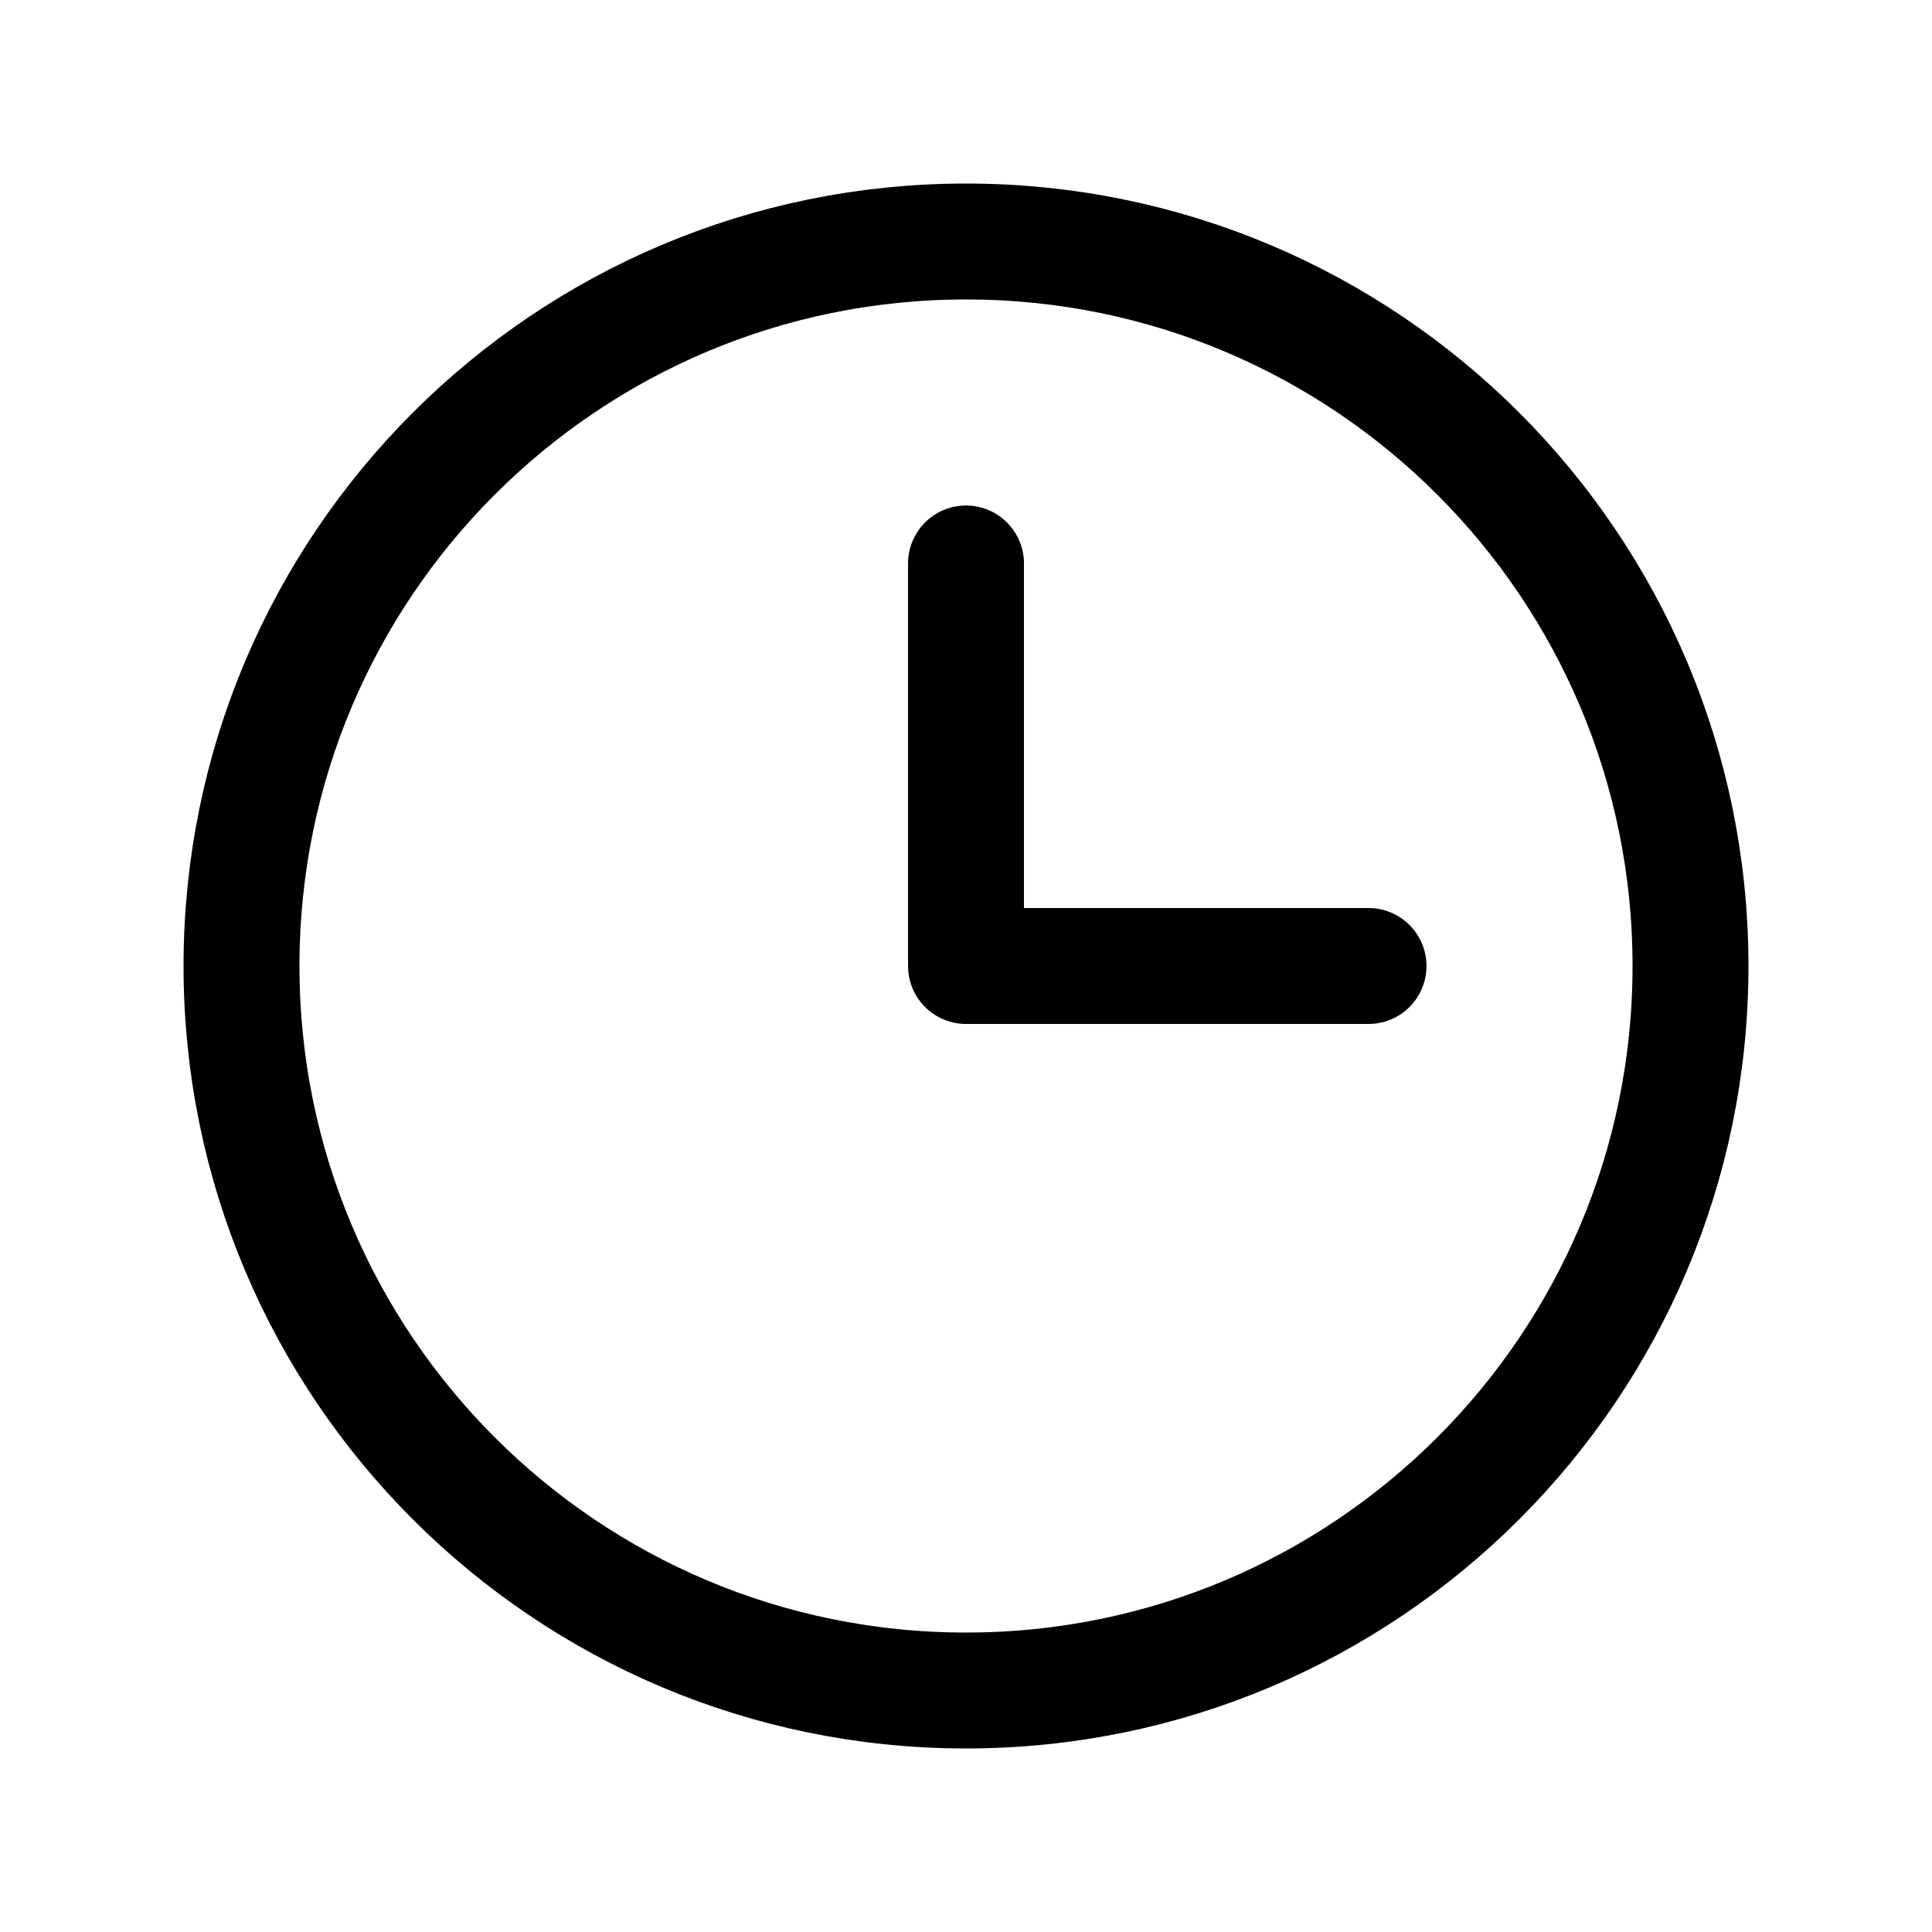
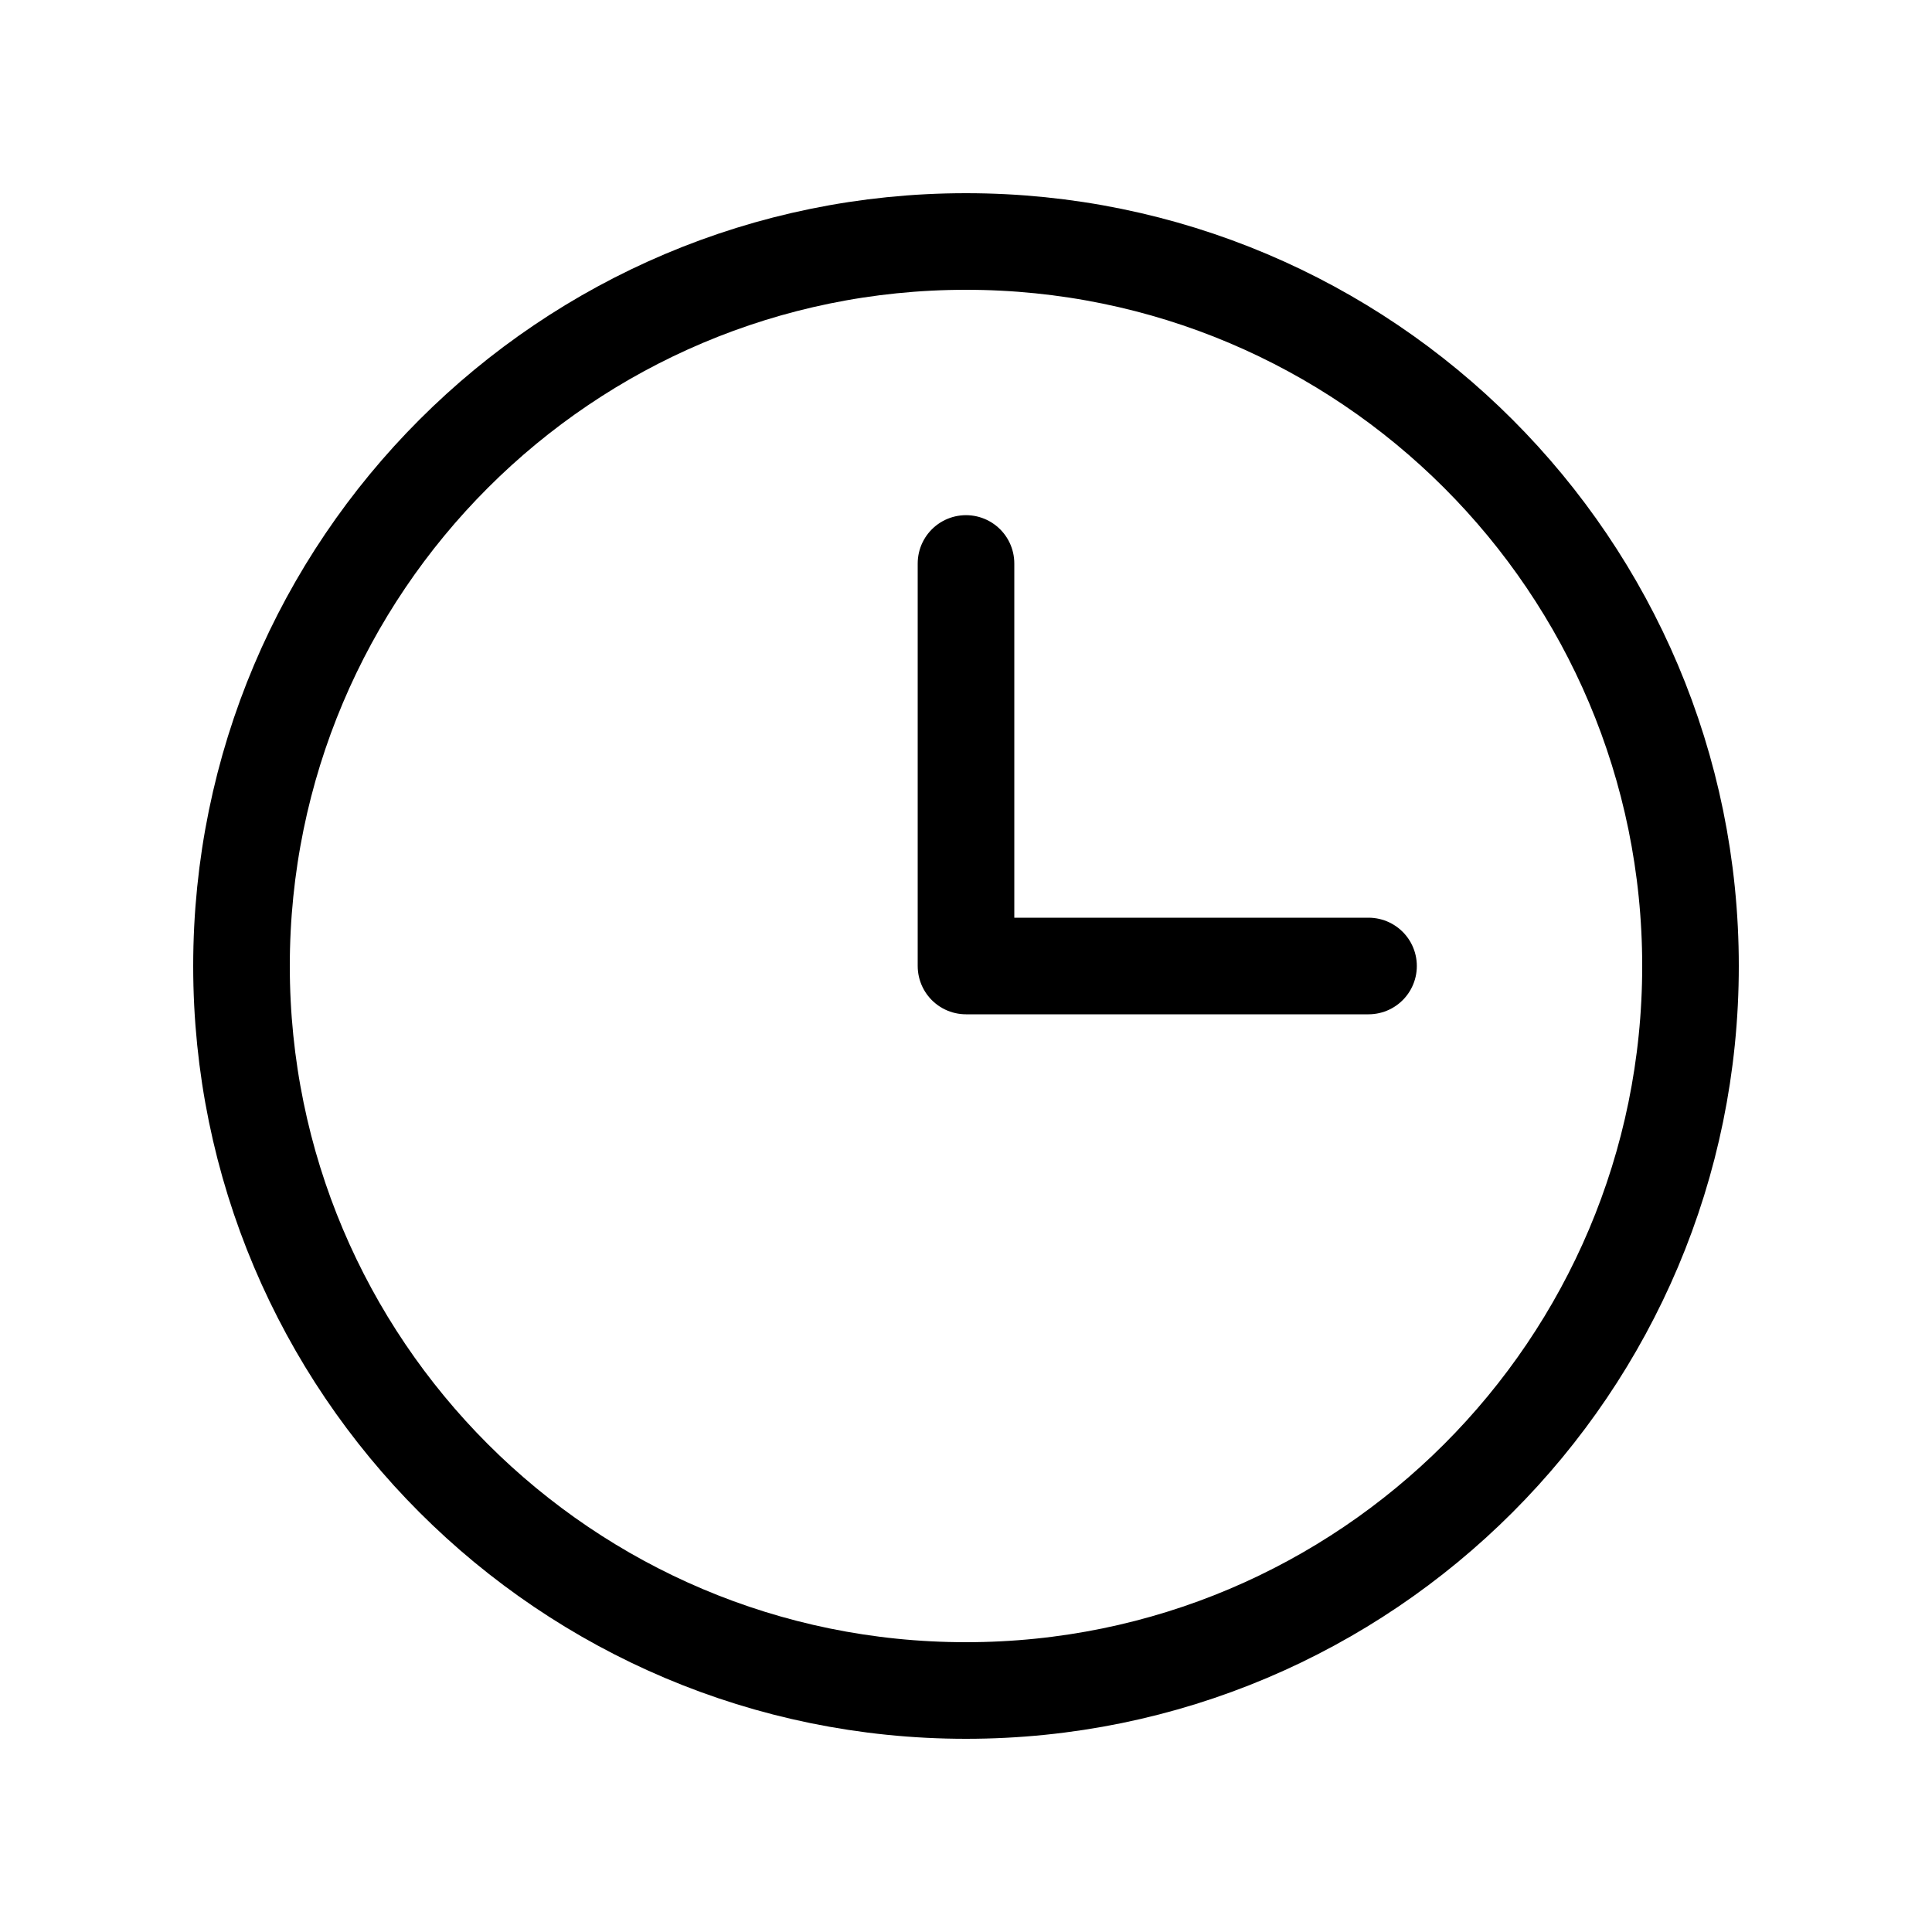
<svg xmlns="http://www.w3.org/2000/svg" width="20" height="20" viewBox="0 0 20 20" fill="none">
  <g id="Calendar / Clock">
-     <path id="Vector" d="M10 5.833V10H14.167M10 17.5C5.858 17.5 2.5 14.142 2.5 10C2.5 5.858 5.858 2.5 10 2.5C14.142 2.5 17.5 5.858 17.5 10C17.5 14.142 14.142 17.5 10 17.5Z" stroke="black" stroke-width="1.2" stroke-linecap="round" stroke-linejoin="round" />
+     <path id="Vector" d="M10 5.833V10H14.167M10 17.5C5.858 17.5 2.5 14.142 2.5 10C2.5 5.858 5.858 2.5 10 2.5C14.142 2.5 17.5 5.858 17.5 10C17.5 14.142 14.142 17.5 10 17.5Z" stroke="black" strokeWidth="1.2" stroke-linecap="round" stroke-linejoin="round" />
  </g>
</svg>
